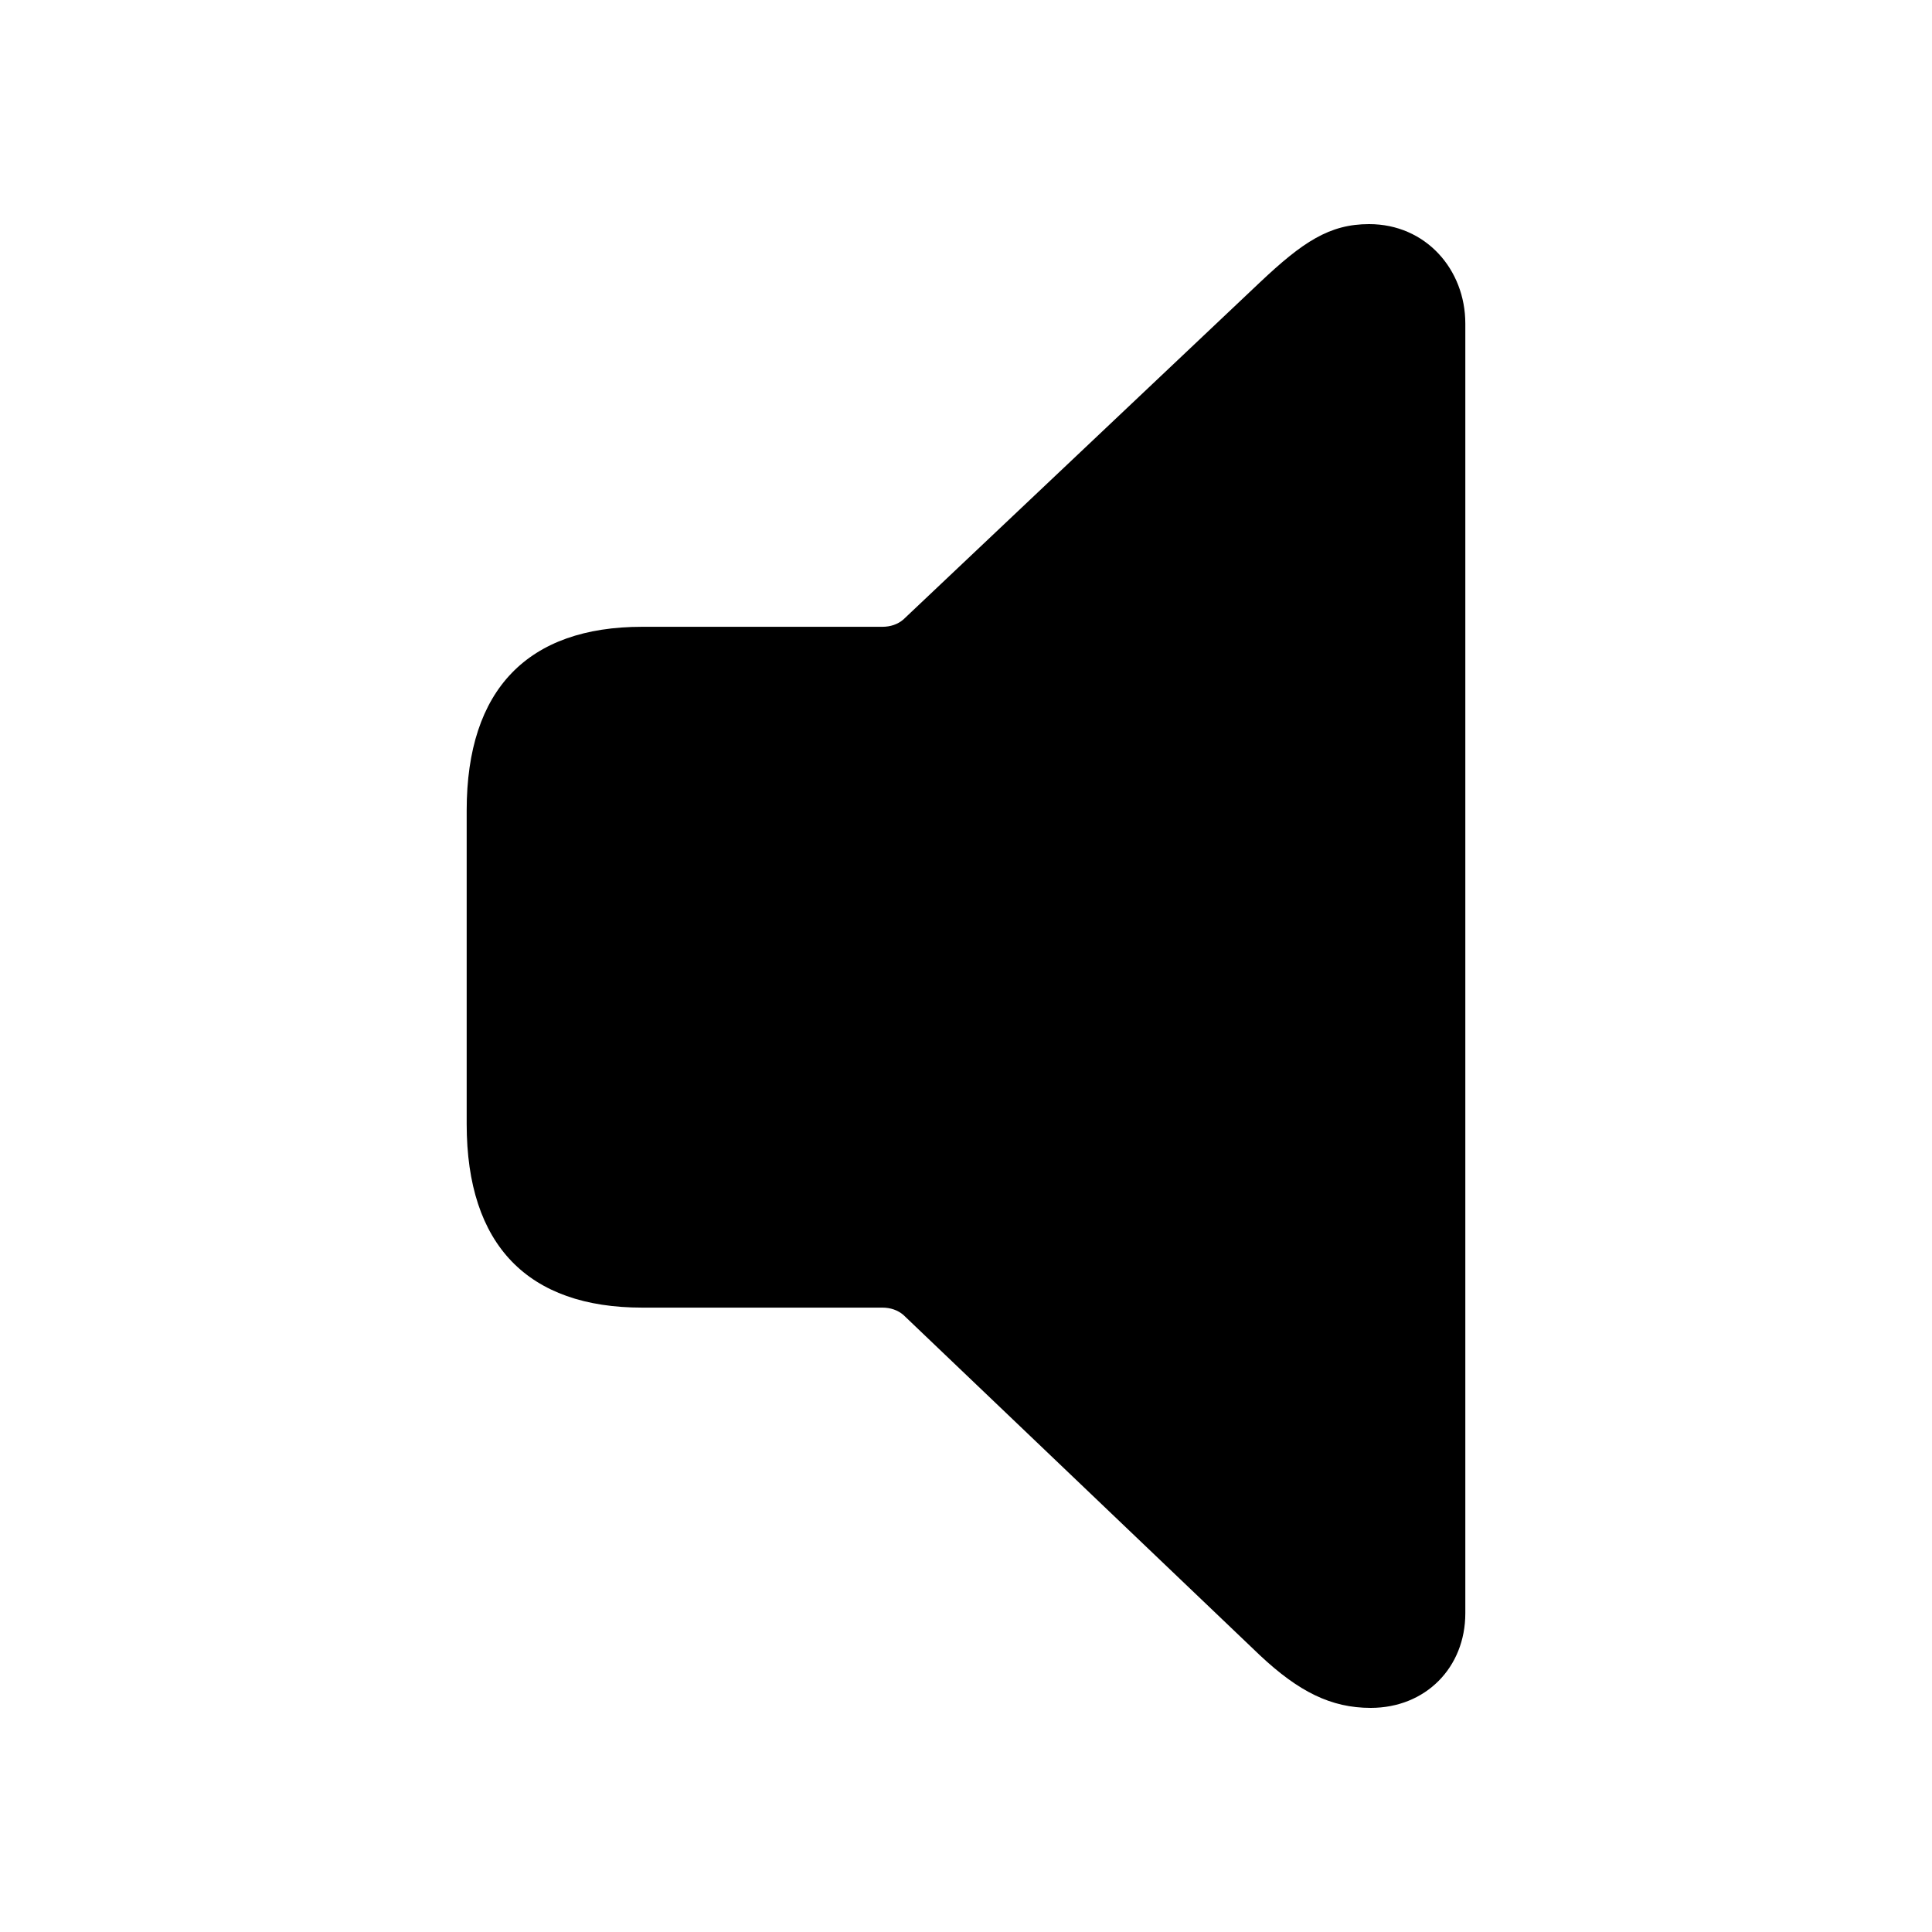
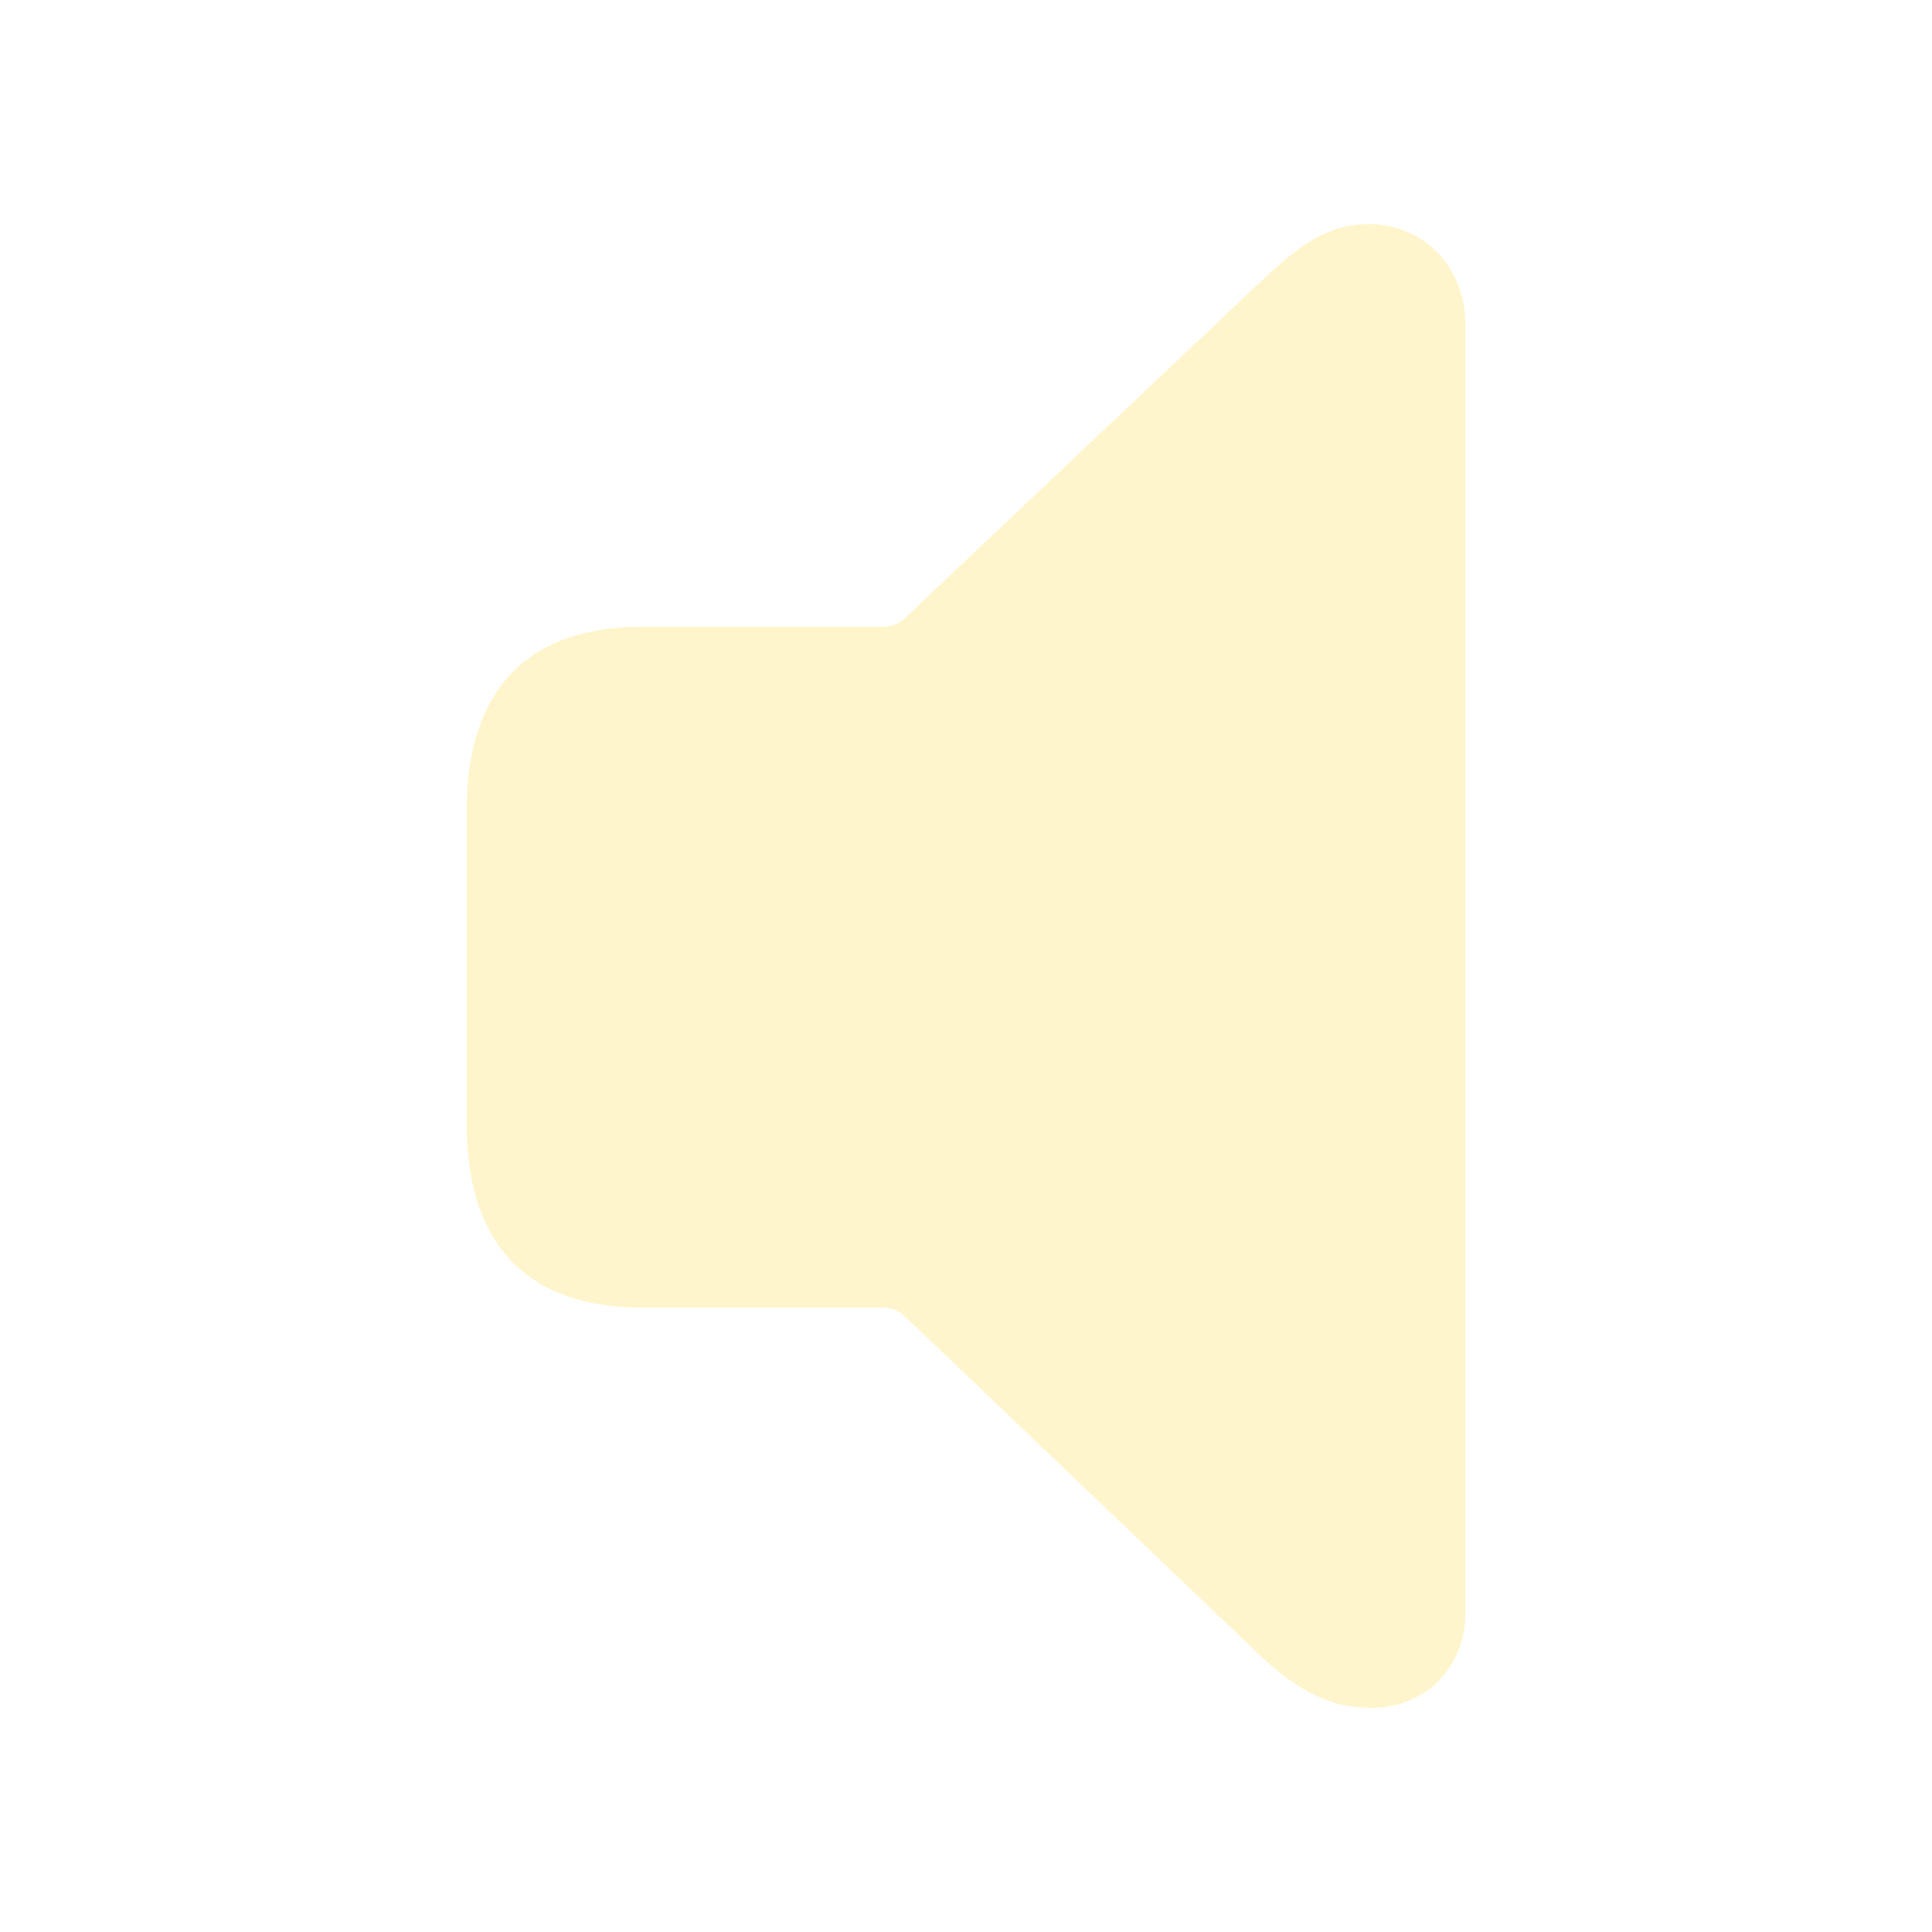
- <svg xmlns="http://www.w3.org/2000/svg" fill="#000000" width="120px" height="120px" viewBox="0 0 56 56">
+ <svg fill="#FFF5CC" width="120px" height="120px" viewBox="0 0 56 56">
  <path d="M 39.73 49.504 C 41.324 49.504 42.473 48.332 42.473 46.762 L 42.473 9.379 C 42.473 7.809 41.324 6.496 39.684 6.496 C 38.535 6.496 37.762 7.012 36.52 8.184 L 26.184 17.957 C 26.02 18.098 25.809 18.168 25.574 18.168 L 18.613 18.168 C 15.309 18.168 13.527 19.973 13.527 23.488 L 13.527 32.582 C 13.527 36.098 15.309 37.902 18.613 37.902 L 25.574 37.902 C 25.809 37.902 26.02 37.973 26.184 38.113 L 36.52 47.98 C 37.645 49.035 38.582 49.504 39.73 49.504 Z" />
</svg>
